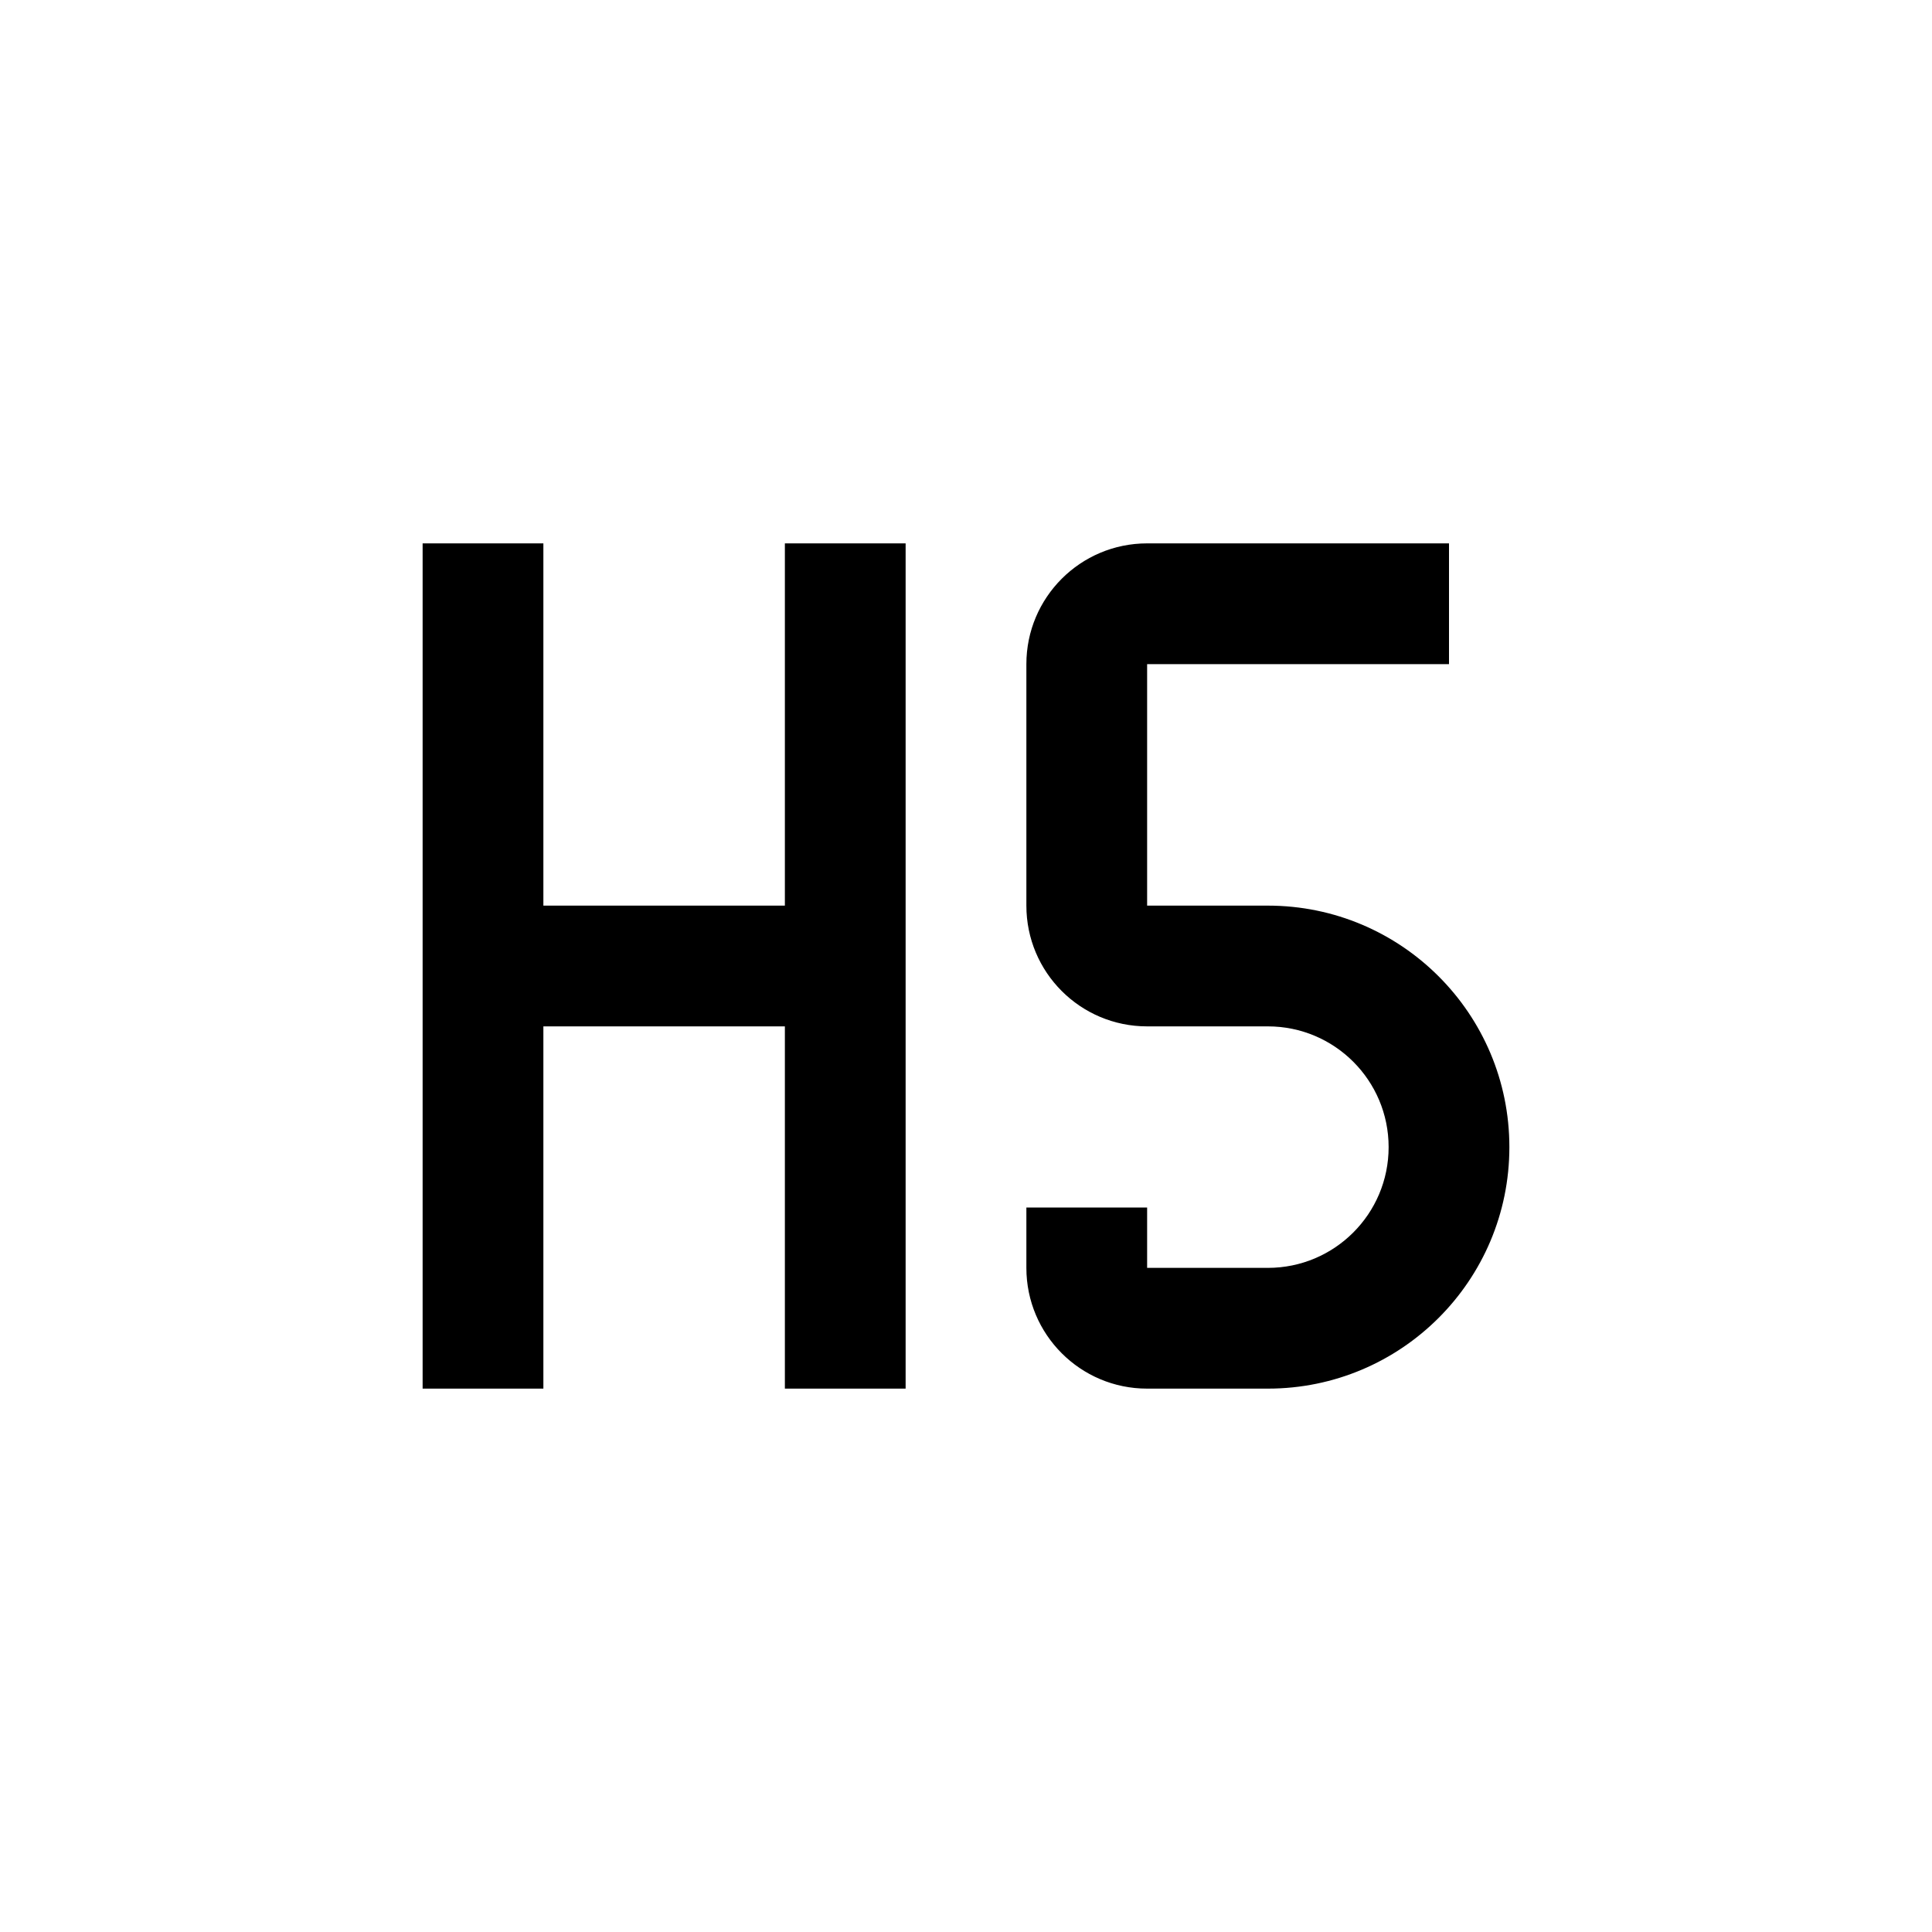
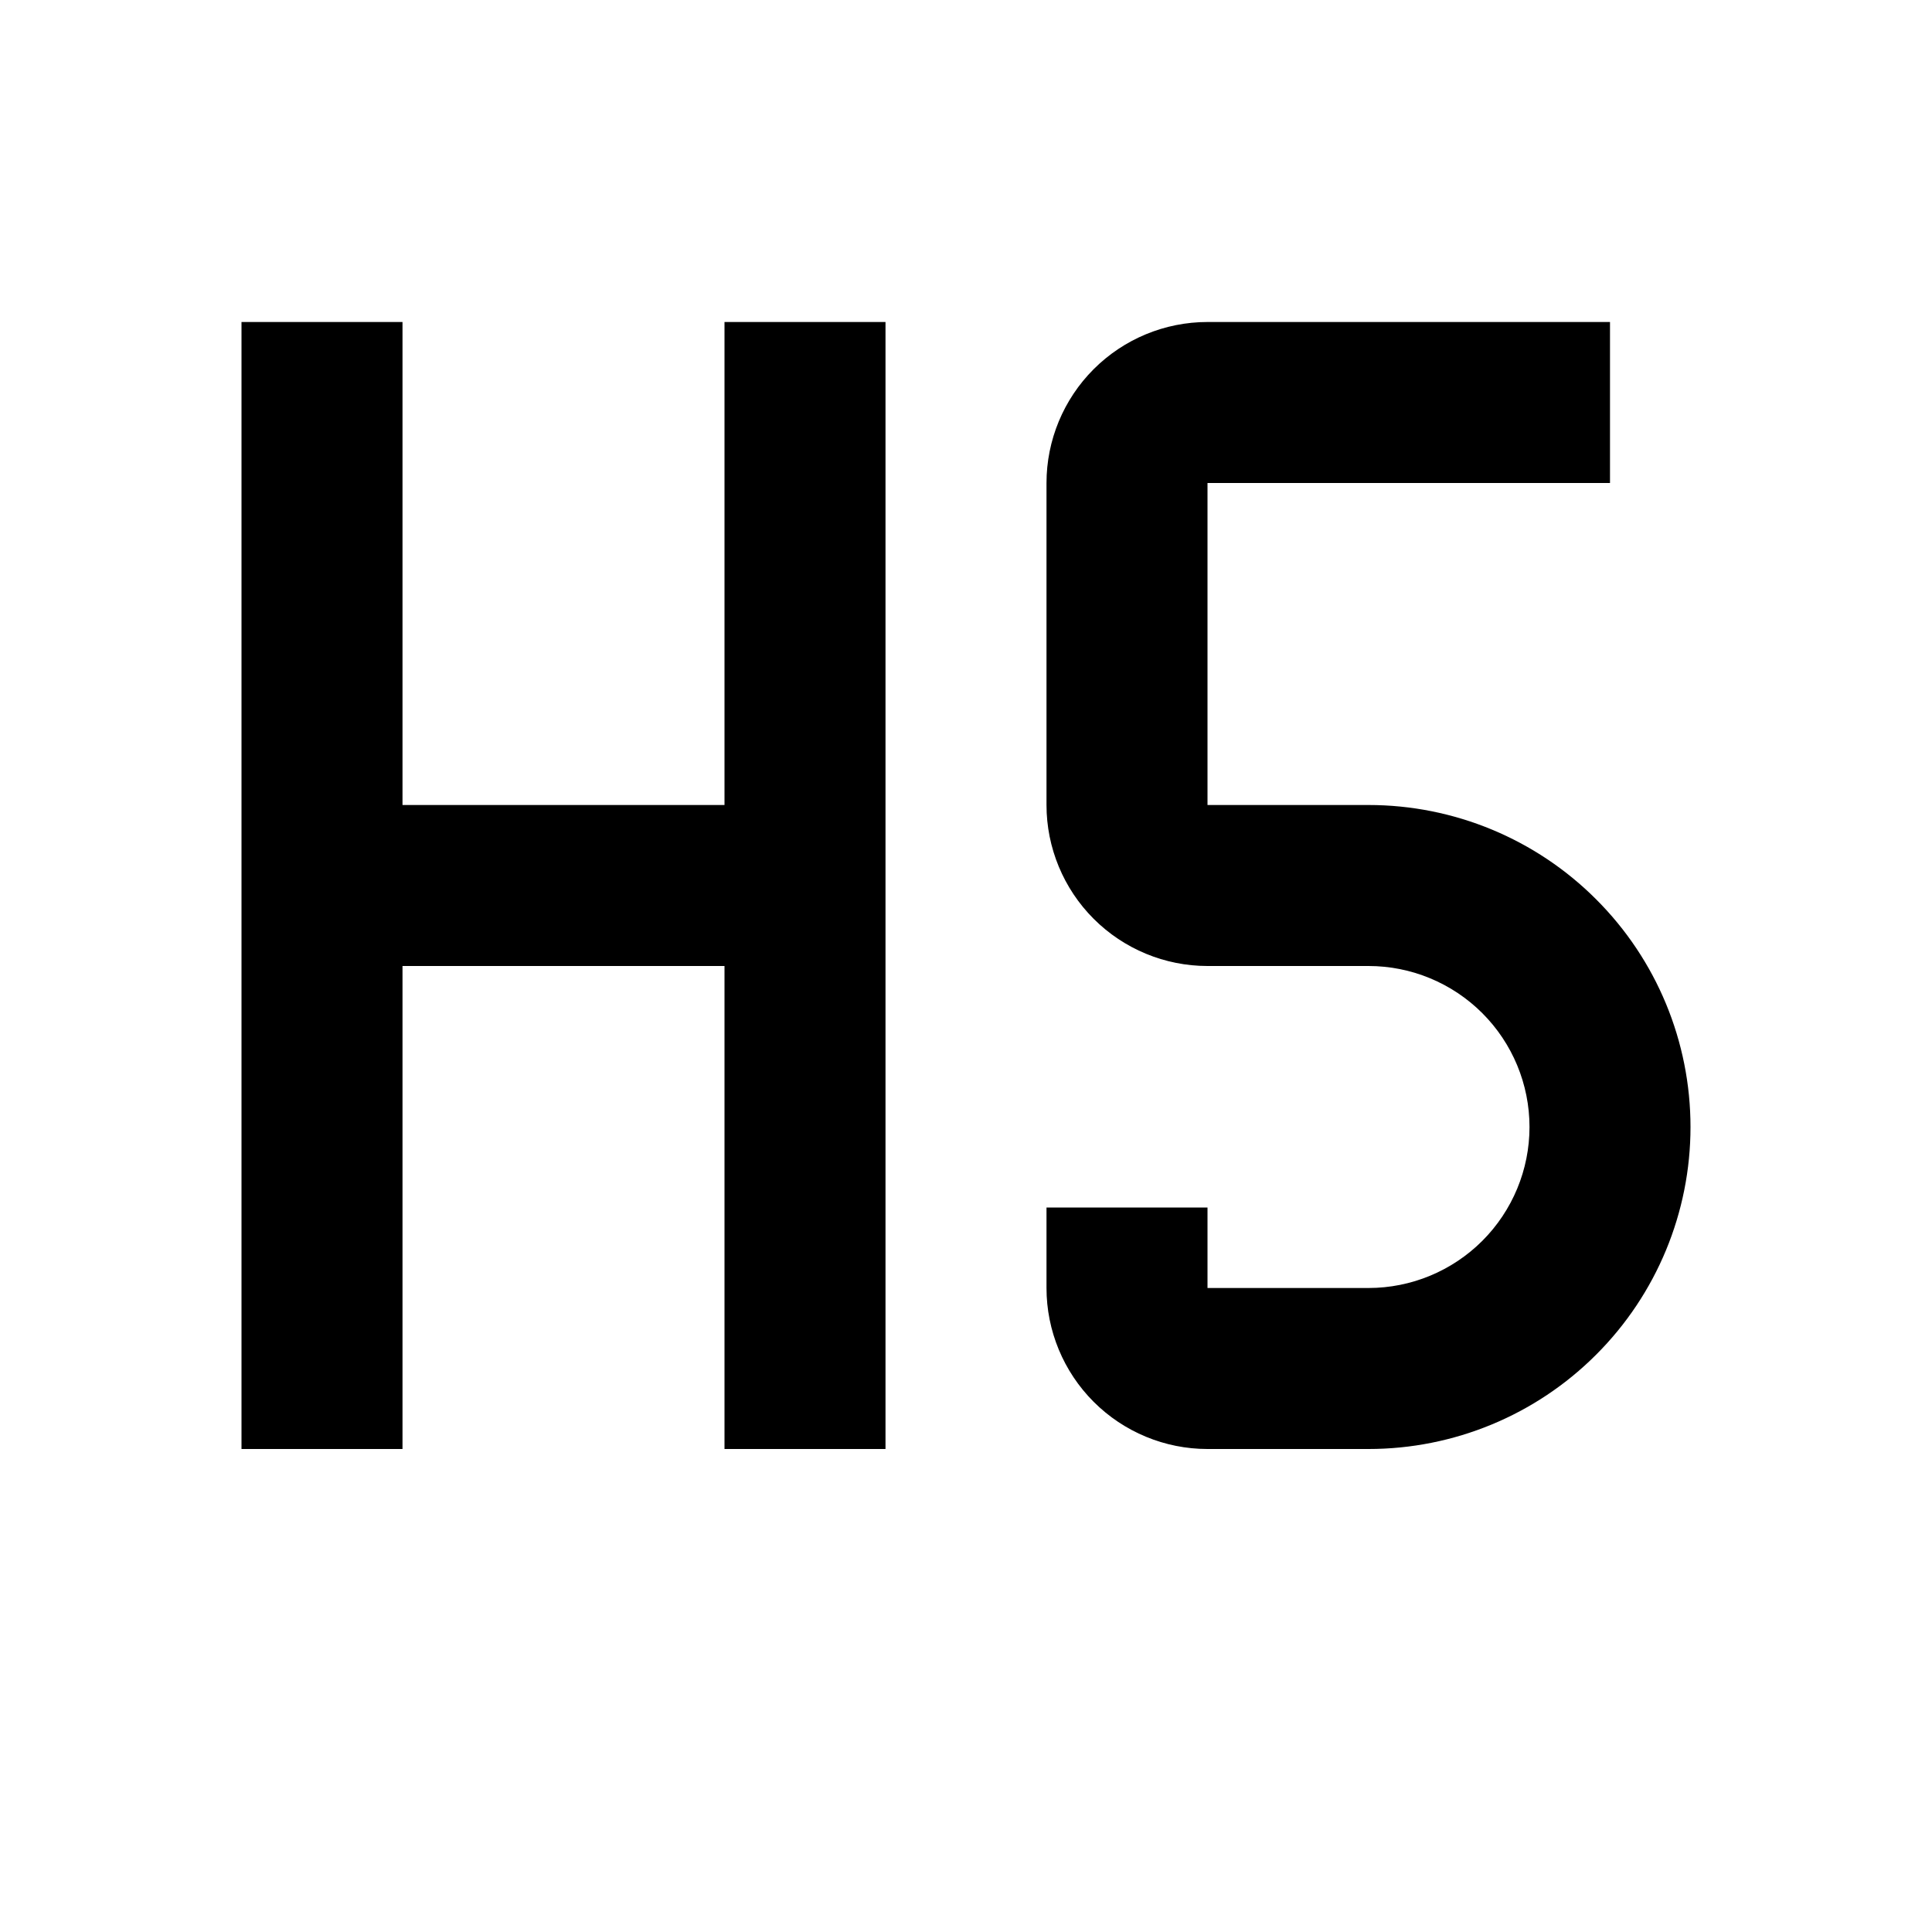
<svg xmlns="http://www.w3.org/2000/svg" width="24" height="24" viewBox="0 0 24 24" fill="none">
-   <path fill-rule="evenodd" clip-rule="evenodd" d="M6.75 6.75H5.25V17.25H6.75V12.75H9.75V17.25H11.25V6.75H9.75V11.25H6.75V6.75ZM18 6.75H14.25C13.421 6.75 12.75 7.422 12.75 8.25V11.25C12.75 12.079 13.421 12.75 14.25 12.75H15.75C16.578 12.75 17.25 13.421 17.25 14.25C17.25 15.079 16.578 15.75 15.75 15.75H14.25V15H12.75V15.75C12.75 16.578 13.421 17.25 14.25 17.25H15.75C17.407 17.25 18.75 15.907 18.75 14.25C18.75 12.593 17.407 11.25 15.75 11.25H14.25V8.25H18V6.75Z" fill="black" />
+   <path d="M3 4H5V10H9V4H11V18H9V12H5V18H3V4ZM15 4H20V6H15V10H17C18.061 10 19.078 10.421 19.828 11.172C20.579 11.922 21 12.939 21 14C21 15.061 20.579 16.078 19.828 16.828C19.078 17.579 18.061 18 17 18H15C14.47 18 13.961 17.789 13.586 17.414C13.211 17.039 13 16.53 13 16V15H15V16H17C17.53 16 18.039 15.789 18.414 15.414C18.789 15.039 19 14.53 19 14C19 13.47 18.789 12.961 18.414 12.586C18.039 12.211 17.53 12 17 12H15C14.47 12 13.961 11.789 13.586 11.414C13.211 11.039 13 10.53 13 10V6C13 5.47 13.211 4.961 13.586 4.586C13.961 4.211 14.47 4 15 4Z" fill="black" />
</svg>
